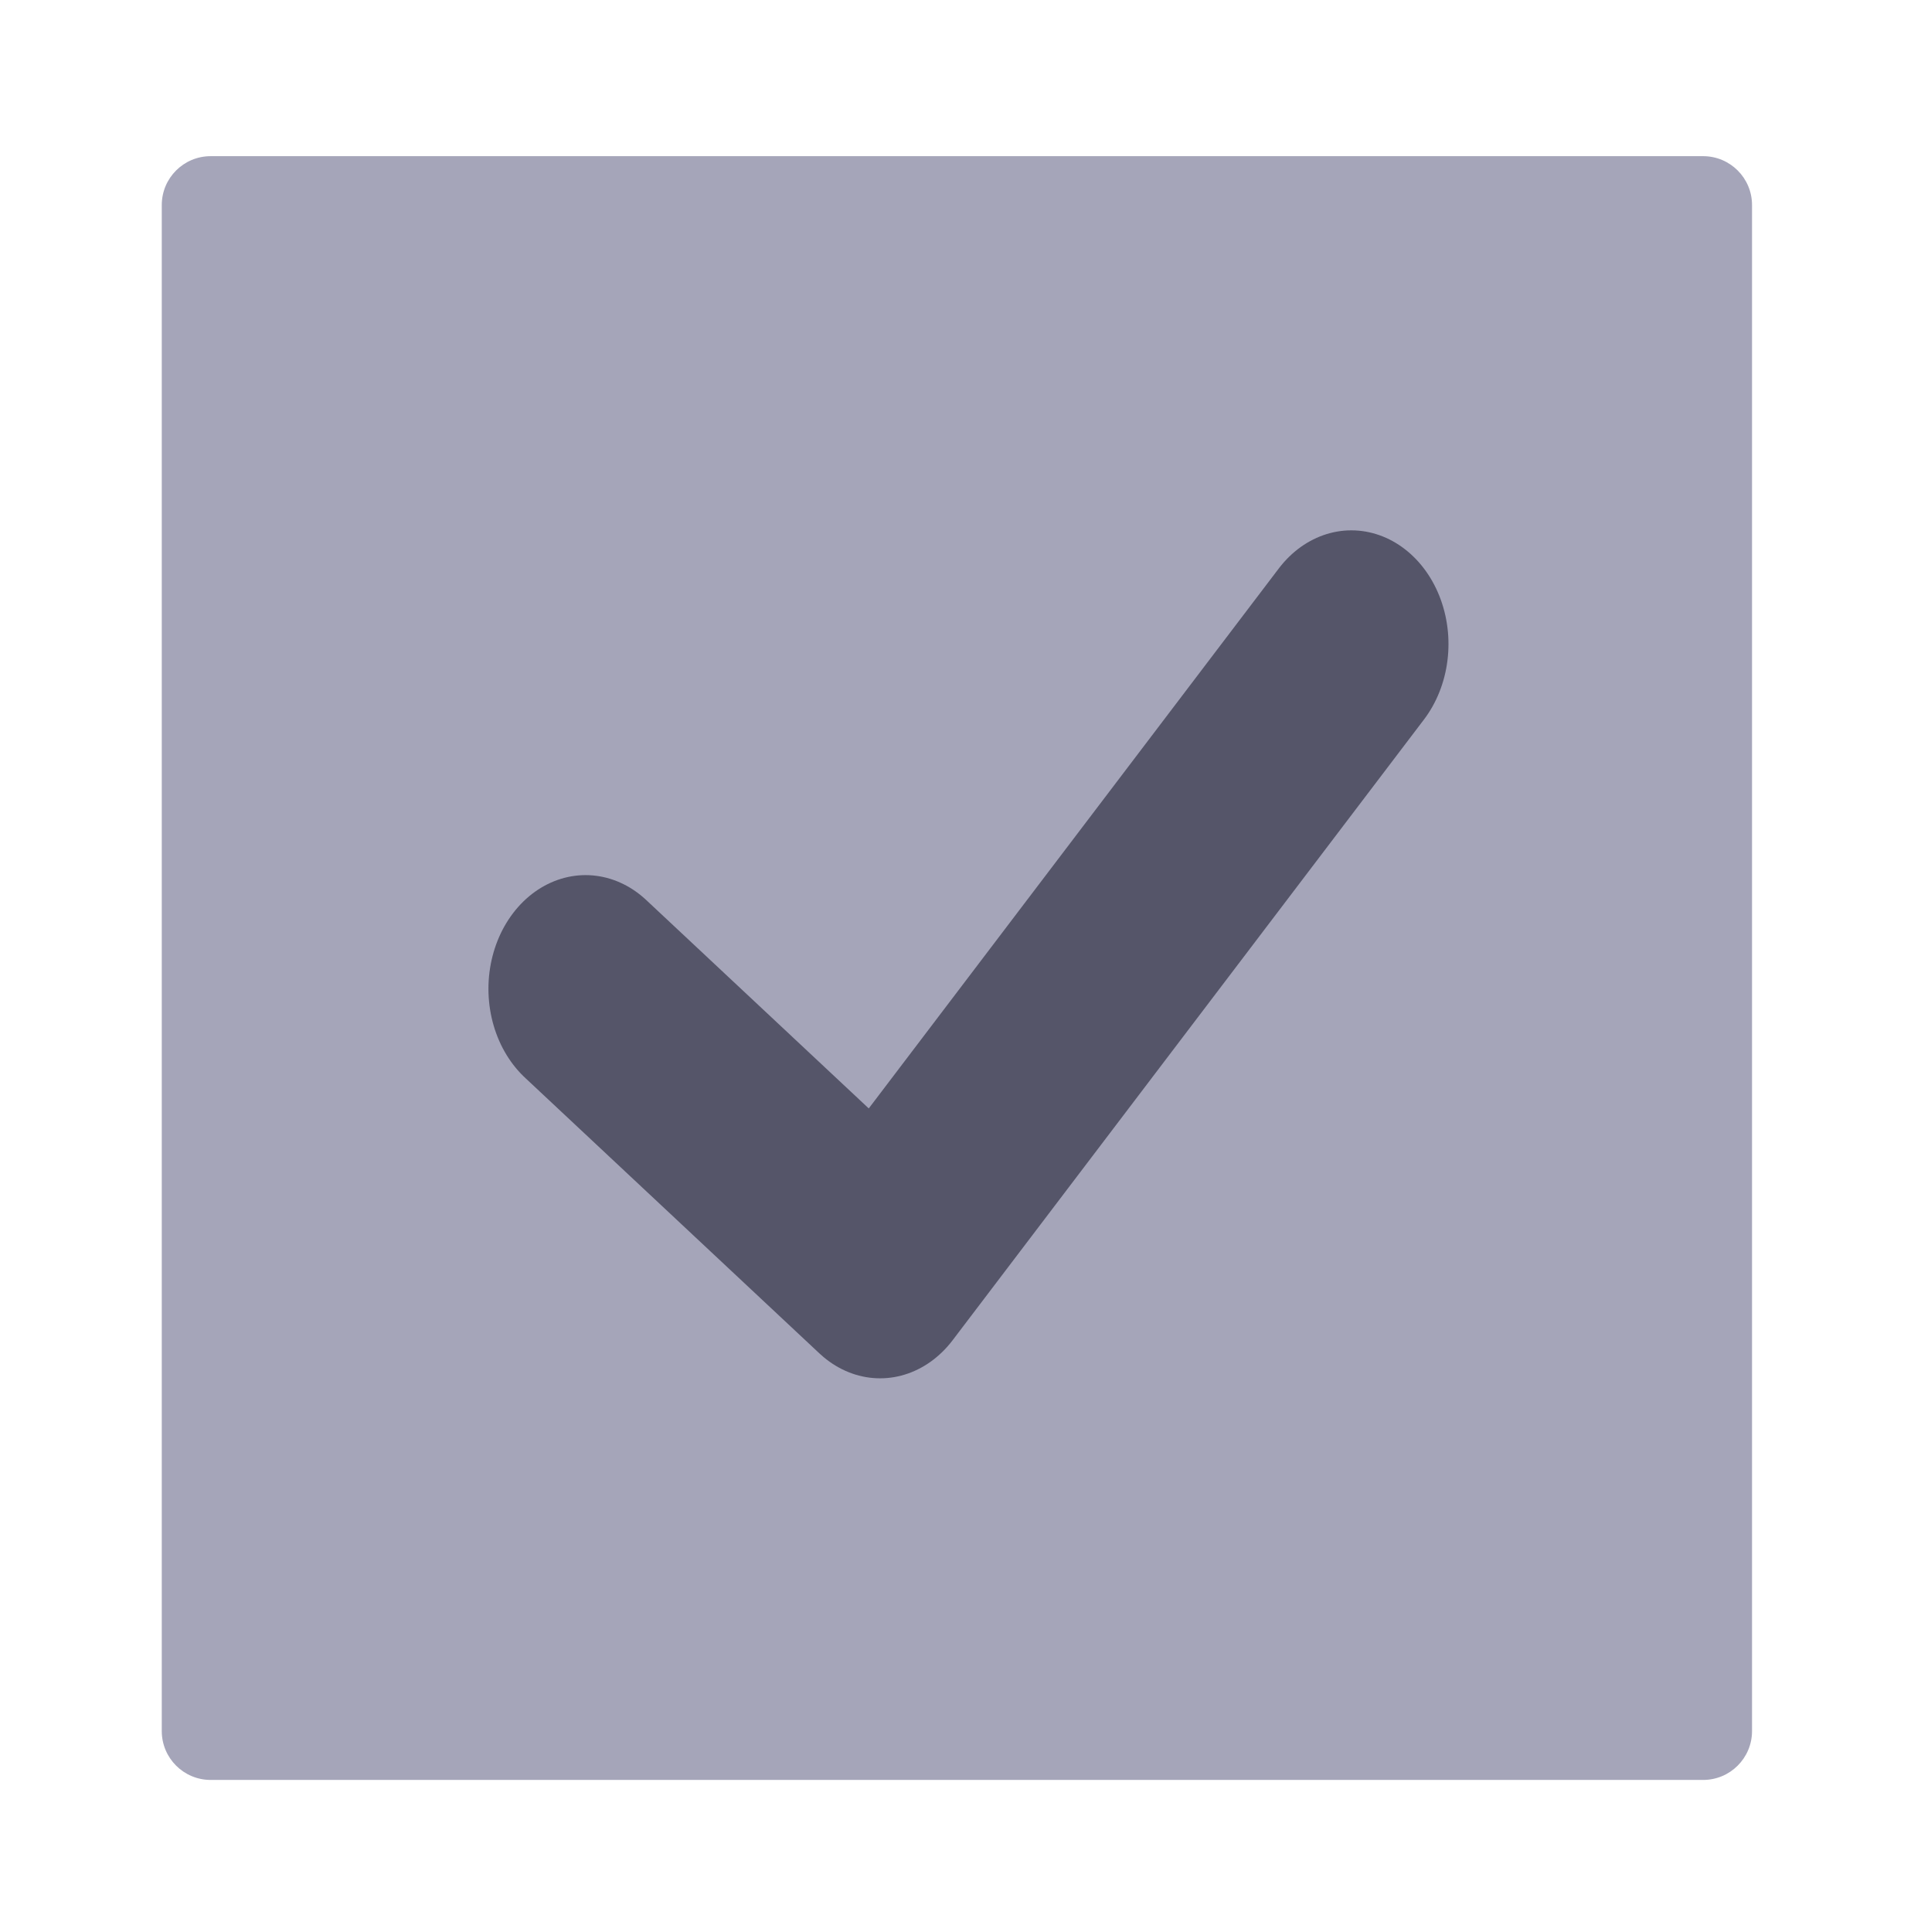
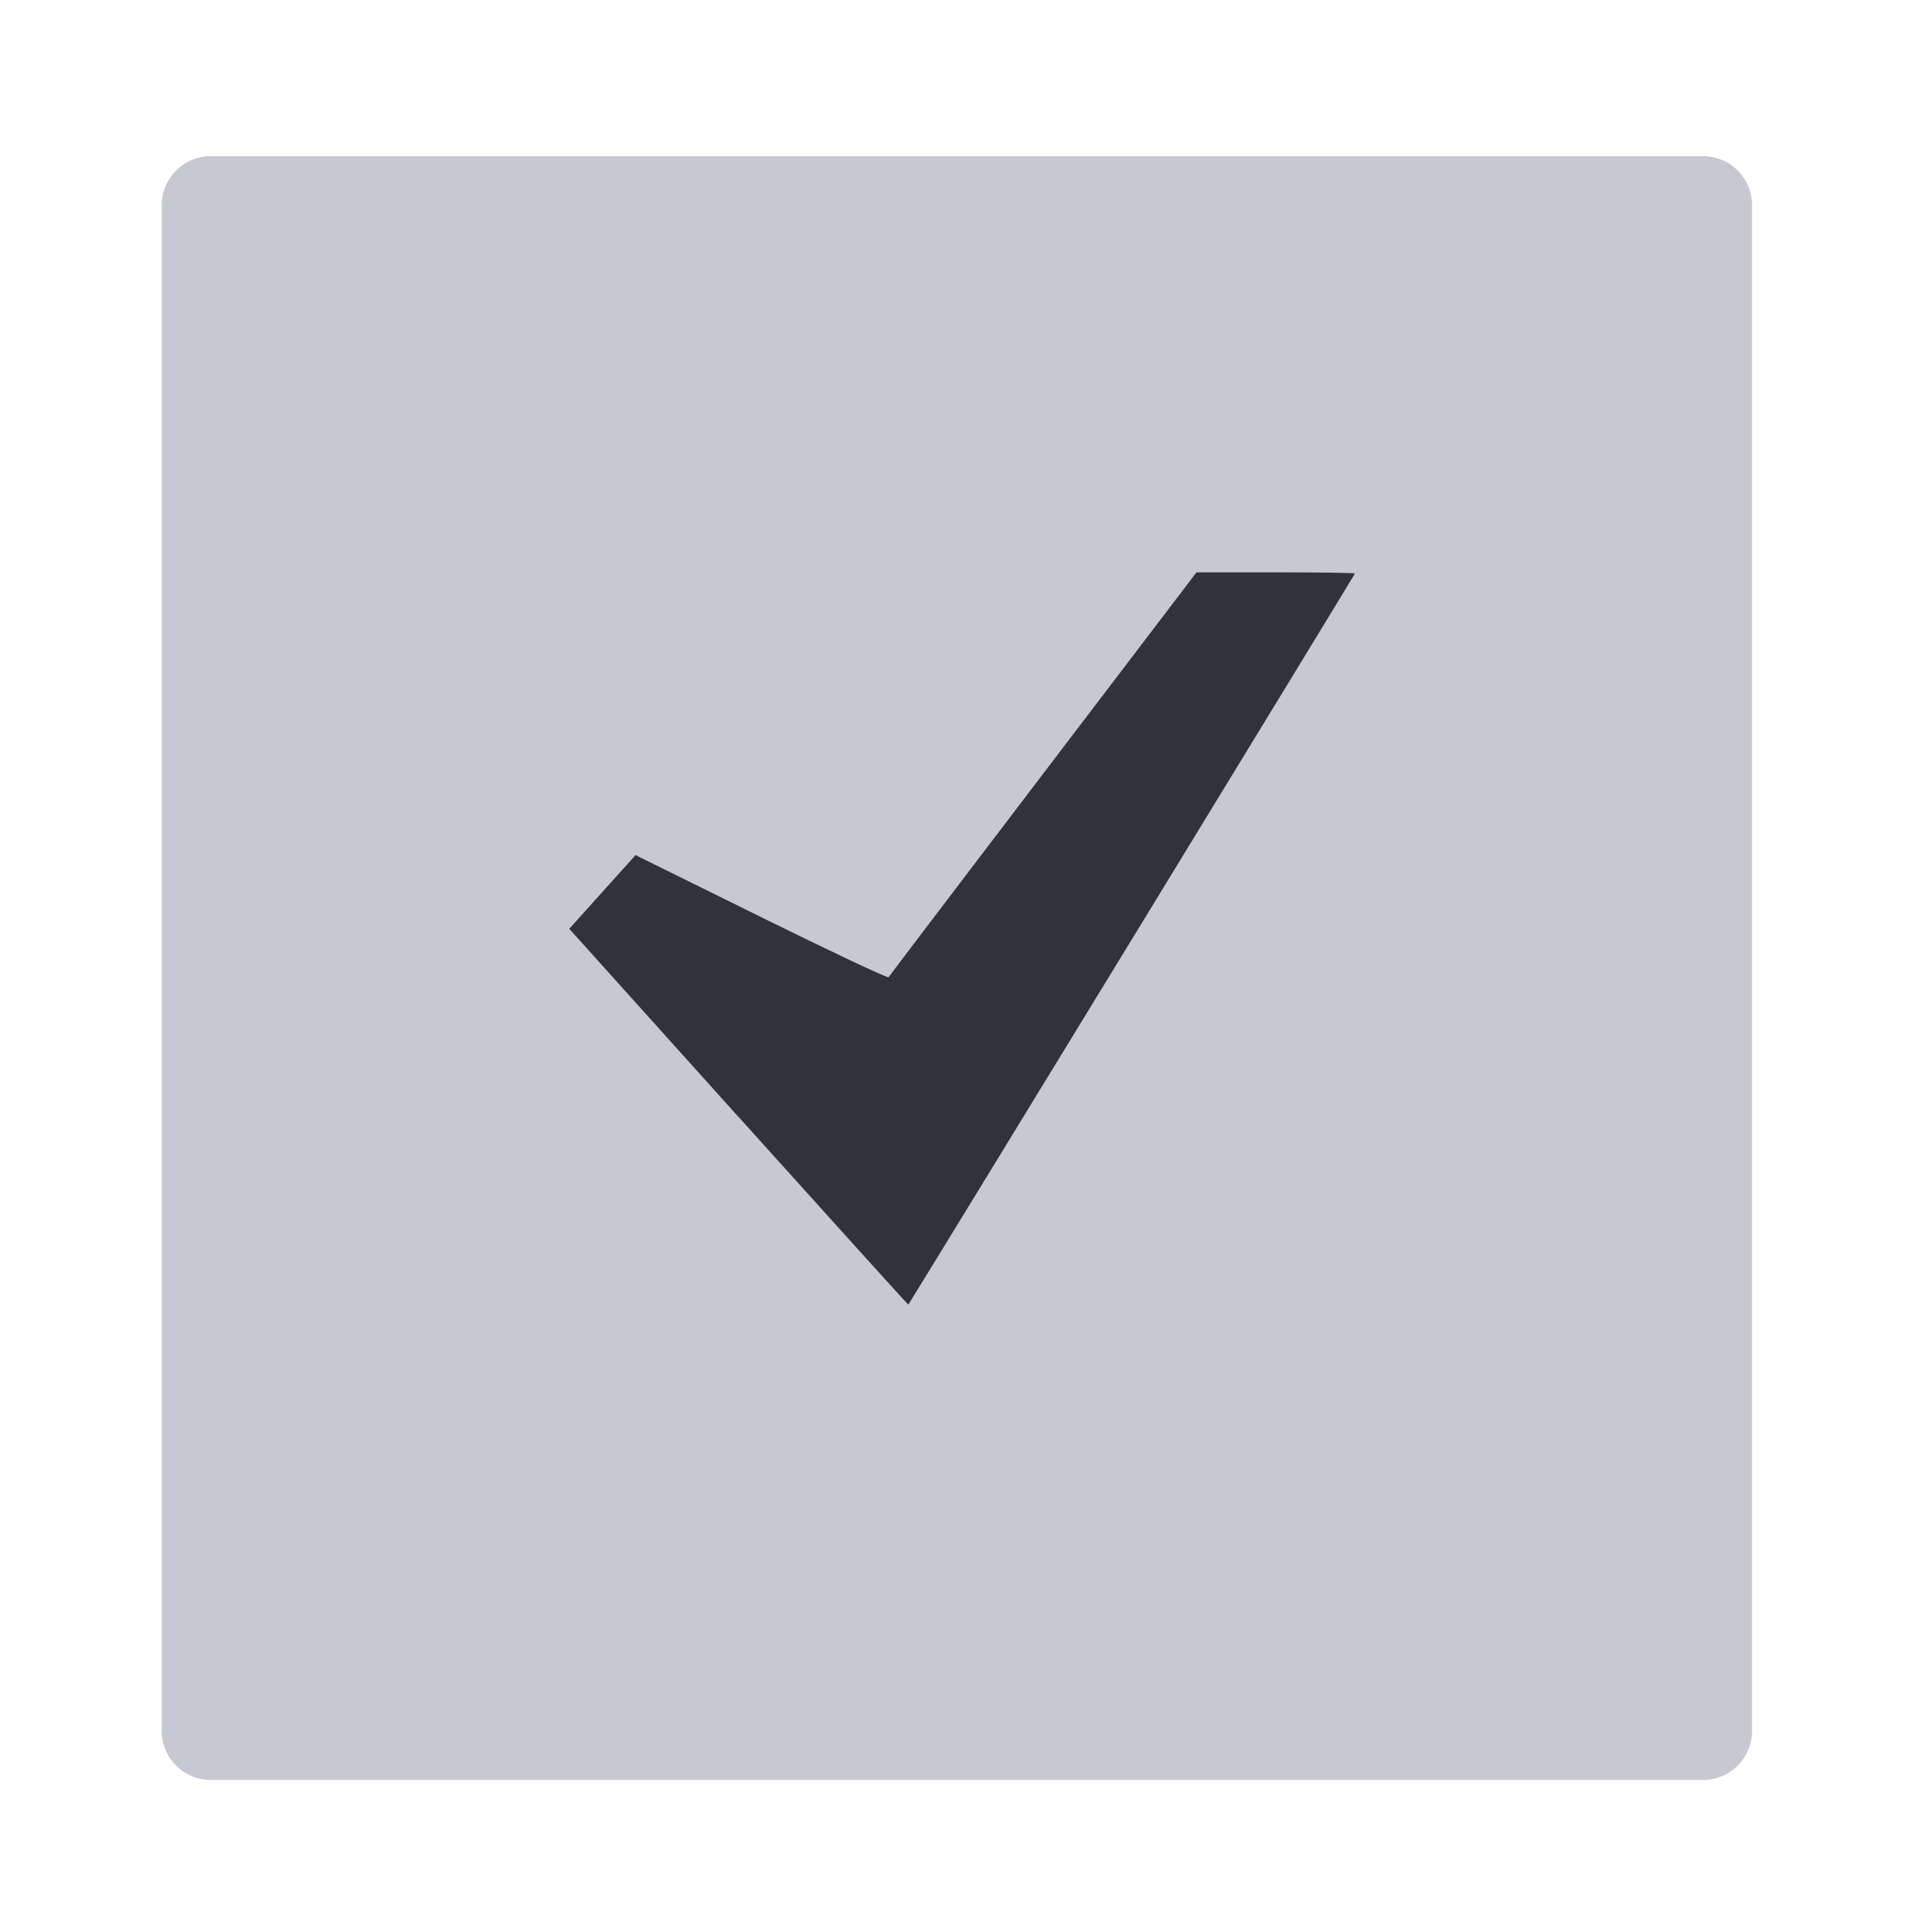
<svg xmlns="http://www.w3.org/2000/svg" data-name="Layer 1" id="Layer_1" viewBox="0 0 59.886 60.235" version="1.1" width="59.886" height="60.235">
  <defs id="defs1">
    <style id="style1">.cls-1{fill:#757575;}.cls-2{fill:#bdbdbd;}.cls-3{fill:#f5f5f5;}</style>
  </defs>
-   <rect style="fill:#a5a5b9;fill-opacity:1;stroke:none;stroke-width:1.5;stroke-miterlimit:1;stroke-dasharray:none;stroke-opacity:1" id="rect2" width="49.585" height="50.625" x="5.044" y="4.869" ry="1.524" />
-   <polyline style="fill:#a5a5b9;fill-opacity:1;stroke:#555569;stroke-width:6.595;stroke-linecap:round;stroke-linejoin:round;stroke-miterlimit:10;stroke-dasharray:none;stroke-opacity:1" points="  38,15 22,33 12,25 " id="polyline1" transform="matrix(0.9183779,0,0,1.074926,7.237315,3.955427)" />
+   <rect style="fill:#c8c8d2;fill-opacity:1;stroke:none;stroke-width:1.5;stroke-miterlimit:1;stroke-dasharray:none;stroke-opacity:1" id="rect2" width="49.585" height="50.625" x="5.044" y="4.869" ry="1.524" />
+   <path id="path900-3-6" d="m 23.029,34.826 -5.279,-5.868 1.033,-1.149 1.033,-1.149 3.925,1.938 c 2.159,1.066 3.943,1.907 3.965,1.869 0.022,-0.038 2.192,-2.893 4.821,-6.346 l 4.781,-6.277 h 2.47 c 1.358,0 2.47,0.017 2.47,0.036 0,0.027 -13.856,22.708 -13.926,22.794 -0.007,0.009 -2.389,-2.624 -5.293,-5.851 z" style="fill:#32323c;fill-opacity:1;stroke:#000000;stroke-width:0;stroke-linecap:square;stroke-linejoin:round;stroke-miterlimit:4;stroke-dasharray:none;stroke-dashoffset:0.5;stroke-opacity:1;paint-order:fill markers stroke" />
</svg>
